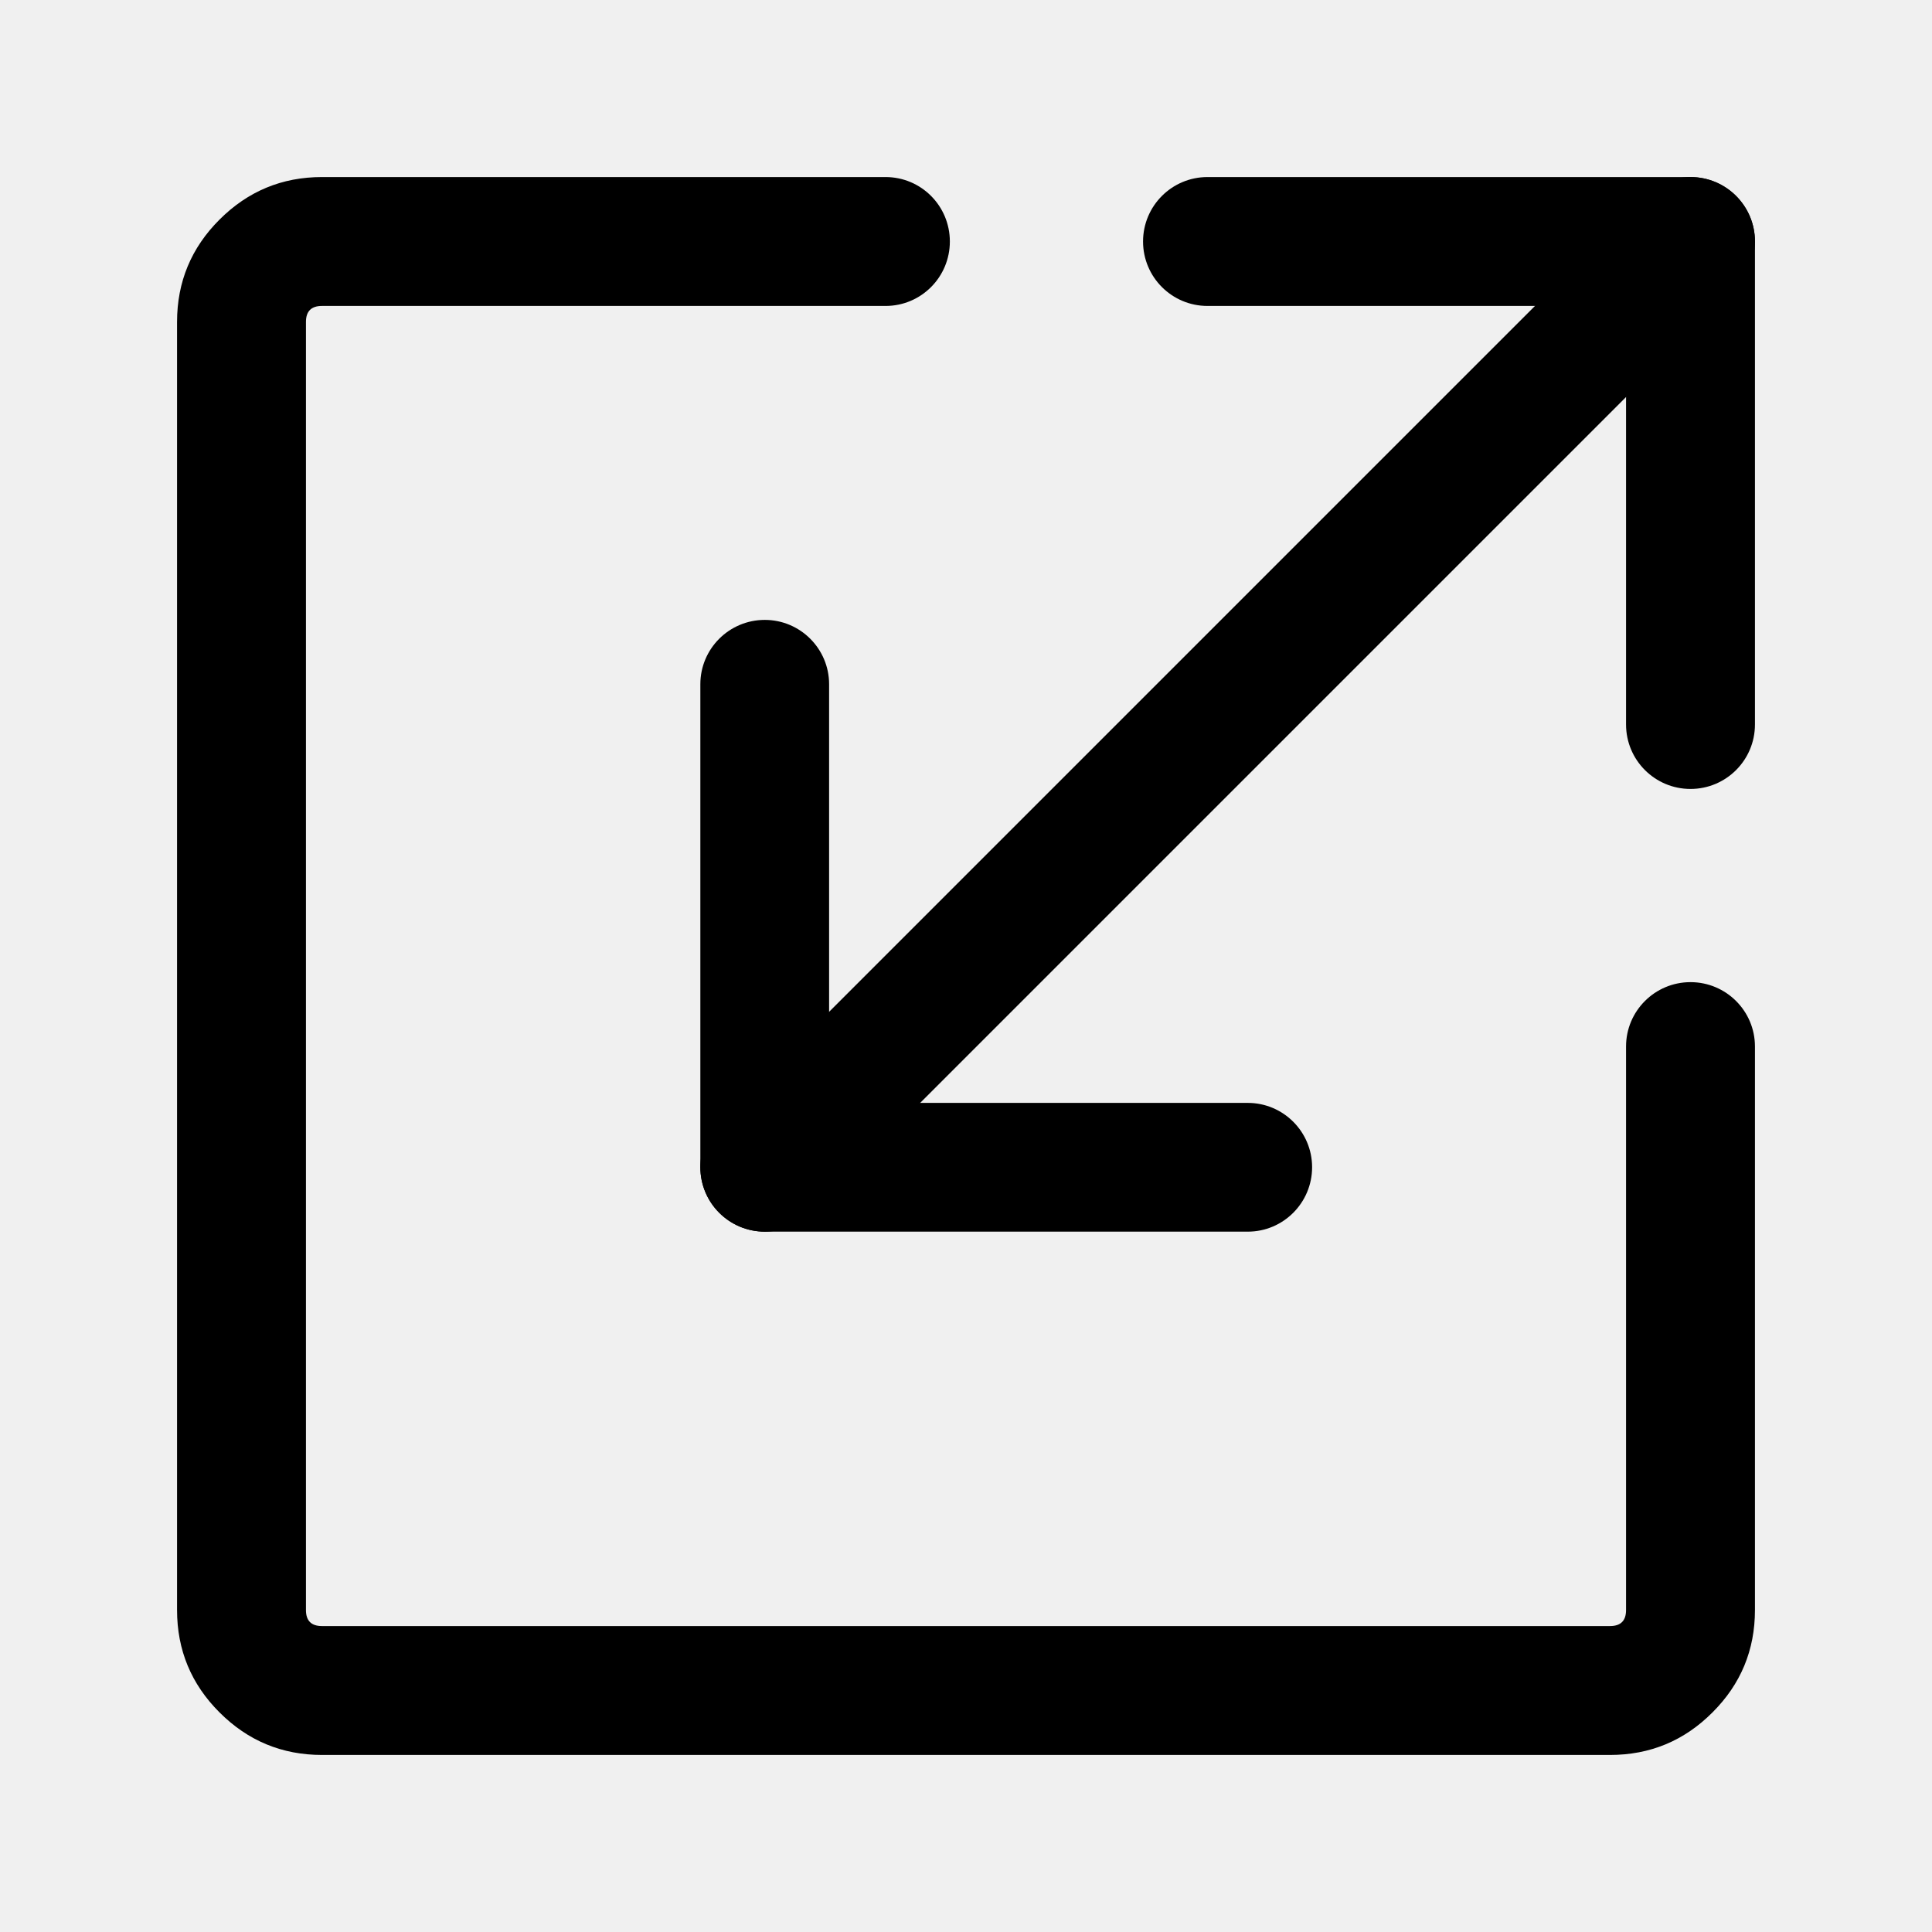
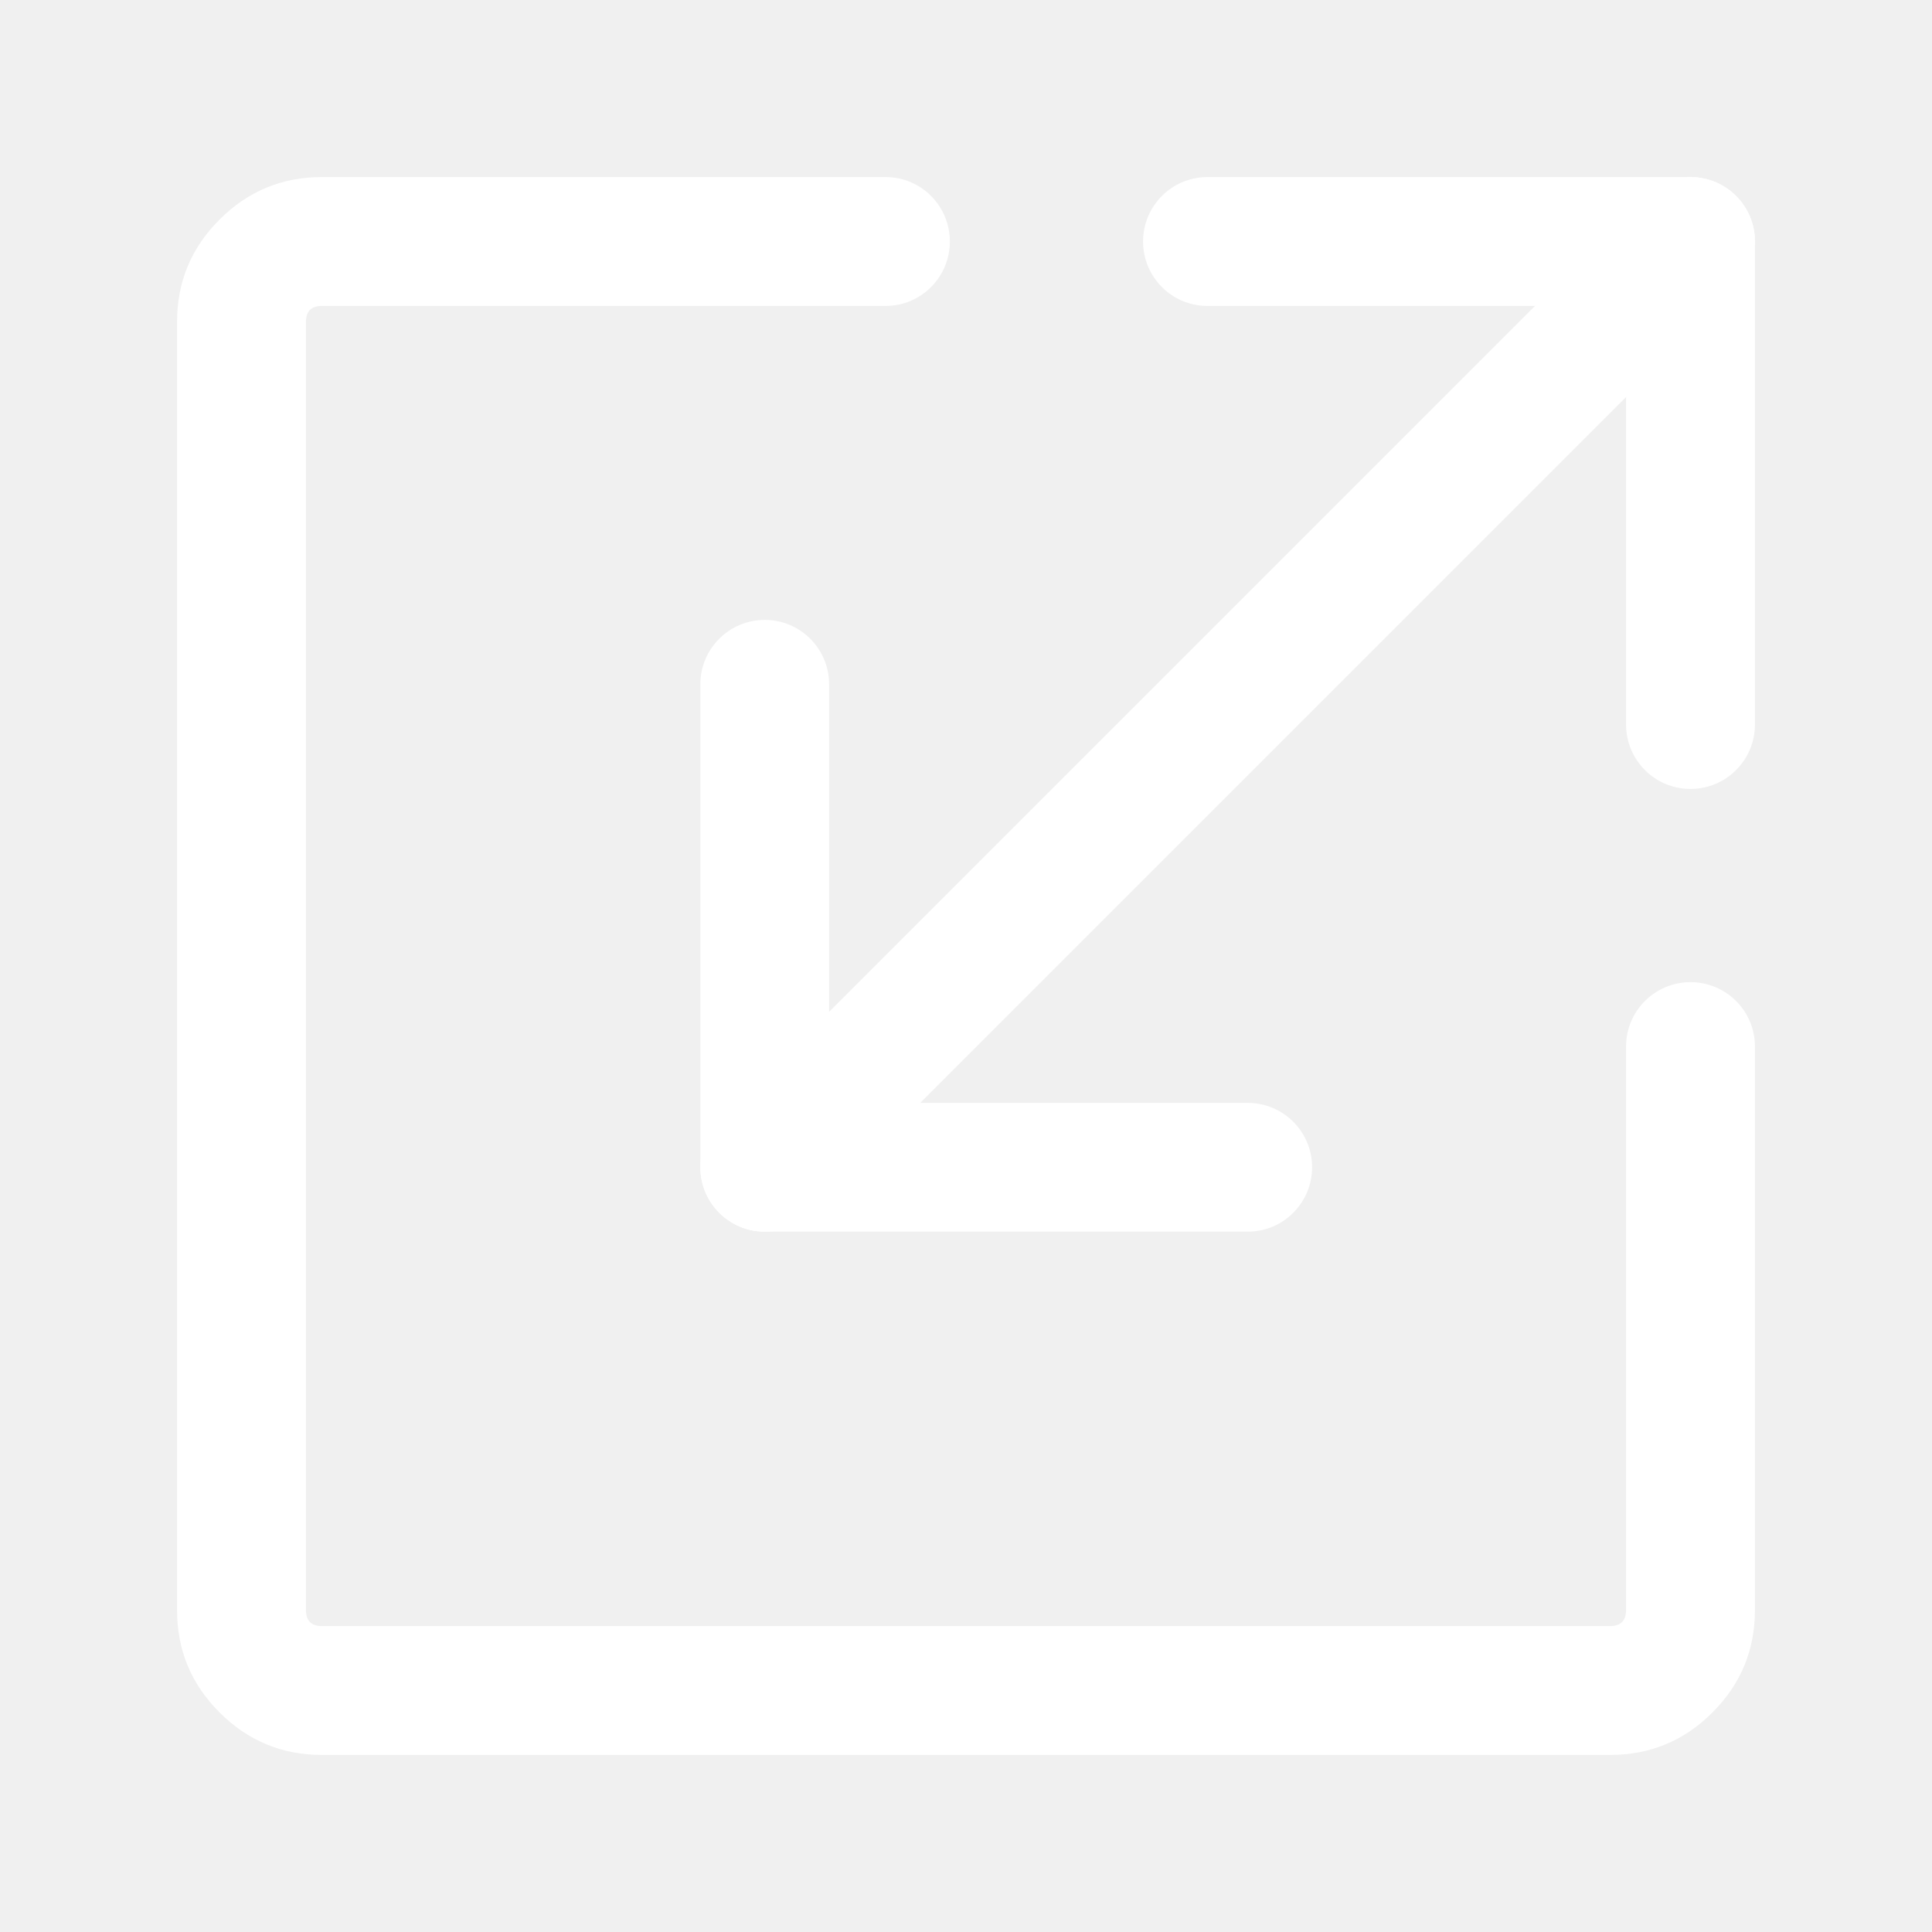
- <svg xmlns="http://www.w3.org/2000/svg" version="1.1" width="14" height="14" viewBox="0 0 14 14">
+ <svg xmlns="http://www.w3.org/2000/svg" version="1.1" width="14" height="14" viewBox="0 0 14 14" fill="#FFFFFF">
  <g>
    <path d="M12.25,1.283L8.75,1.283C8.492,1.283,8.283,1.492,8.283,1.75C8.283,2.008,8.492,2.217,8.75,2.217L11.783,2.217L11.783,5.25C11.783,5.508,11.992,5.717,12.25,5.717C12.508,5.717,12.717,5.508,12.717,5.25L12.717,1.75C12.717,1.492,12.508,1.283,12.25,1.283Z" fill-rule="evenodd" fill="inherit" fill-opacity="1" />
  </g>
  <g>
    <path d="M5.542,4.492C5.284,4.492,5.075,4.701,5.075,4.958L5.075,8.458C5.075,8.716,5.284,8.925,5.542,8.925L9.042,8.925C9.299,8.925,9.508,8.716,9.508,8.458C9.508,8.201,9.299,7.992,9.042,7.992L6.008,7.992L6.008,4.958C6.008,4.701,5.799,4.492,5.542,4.492Z" fill-rule="evenodd" fill="inherit" fill-opacity="1" />
  </g>
  <g>
    <path d="M12.717,1.75C12.717,1.874,12.667,1.992,12.58,2.08L12.58,2.08L5.872,8.788L5.872,8.788C5.784,8.876,5.665,8.925,5.542,8.925C5.284,8.925,5.075,8.716,5.075,8.458C5.075,8.335,5.124,8.216,5.212,8.128L5.212,8.128L11.92,1.42L11.92,1.42C12.007,1.333,12.126,1.283,12.25,1.283C12.508,1.283,12.717,1.492,12.717,1.75Z" fill-rule="evenodd" fill="inherit" fill-opacity="1" />
  </g>
  <g>
    <path d="M12.717,7.583L12.717,11.667Q12.717,12.102,12.409,12.409Q12.102,12.717,11.667,12.717L2.333,12.717Q1.899,12.717,1.591,12.409Q1.283,12.102,1.283,11.667L1.283,2.333Q1.283,1.898,1.591,1.591Q1.899,1.283,2.333,1.283L6.417,1.283C6.675,1.283,6.883,1.492,6.883,1.75C6.883,2.008,6.675,2.217,6.417,2.217L2.333,2.217Q2.217,2.217,2.217,2.333L2.217,11.667Q2.217,11.783,2.333,11.783L11.667,11.783Q11.783,11.783,11.783,11.667L11.783,7.583C11.783,7.326,11.992,7.117,12.25,7.117C12.508,7.117,12.717,7.326,12.717,7.583Z" fill-rule="evenodd" fill="inherit" fill-opacity="1" />
  </g>
</svg>
